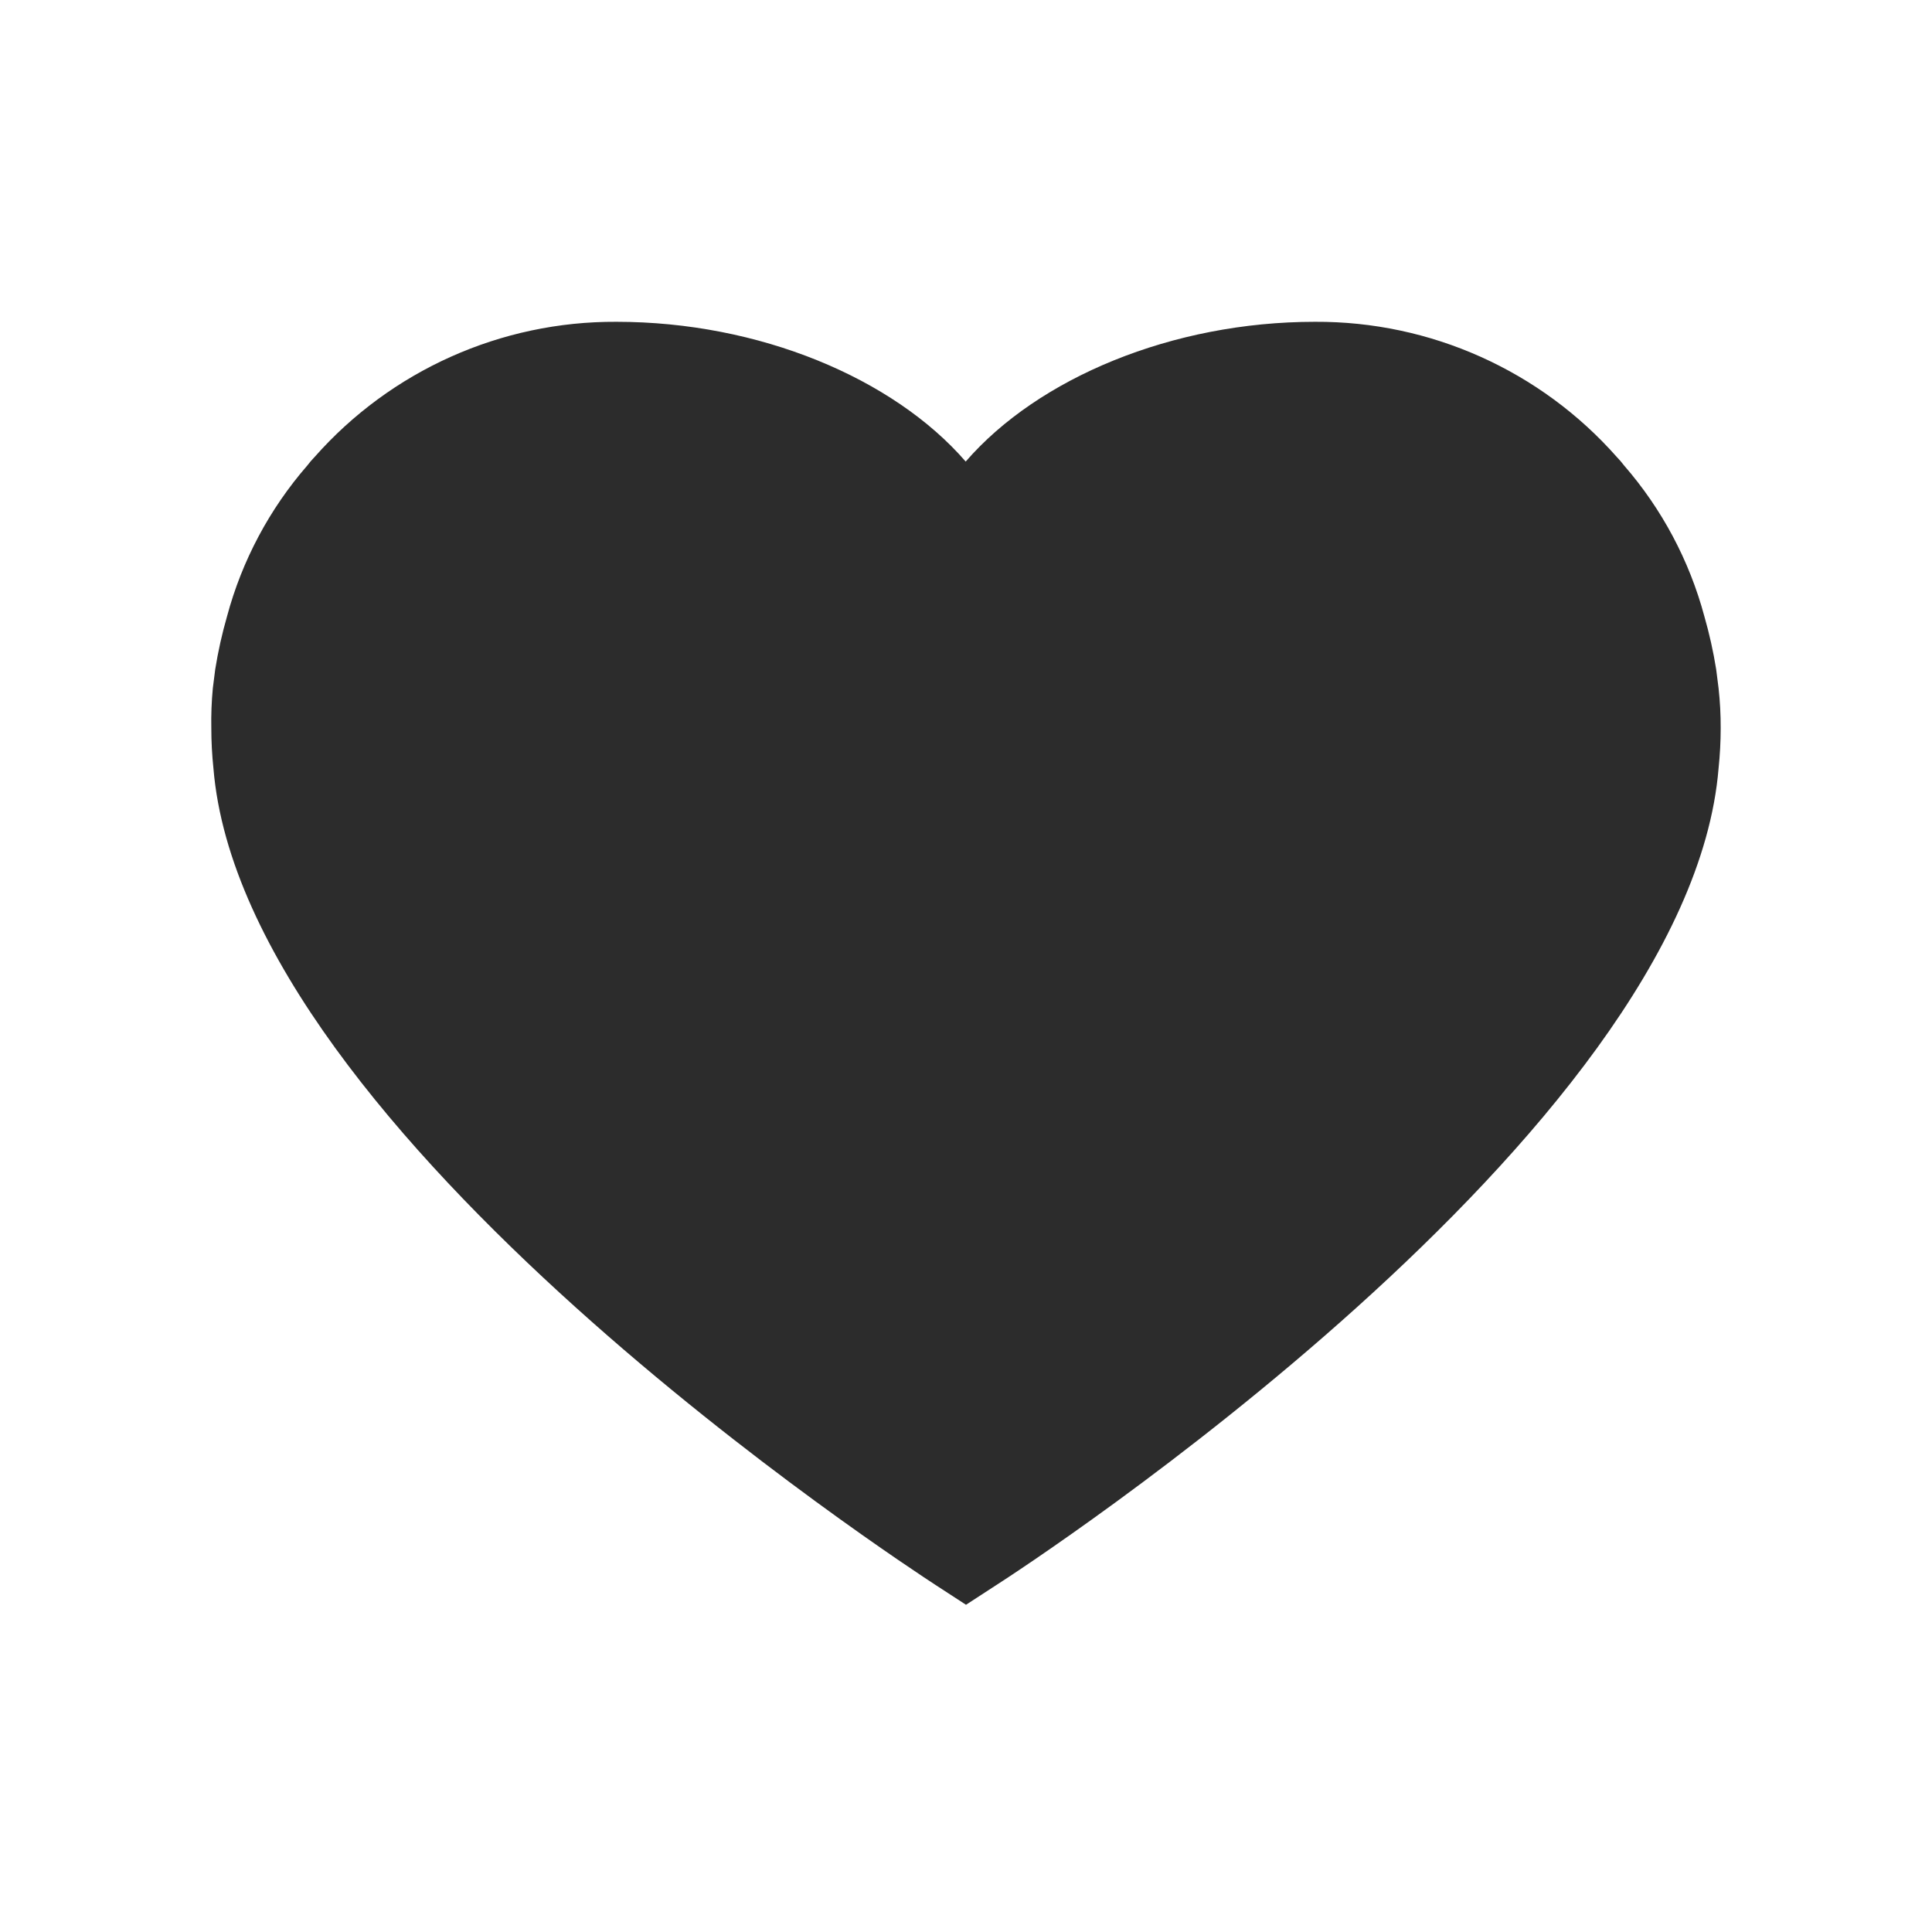
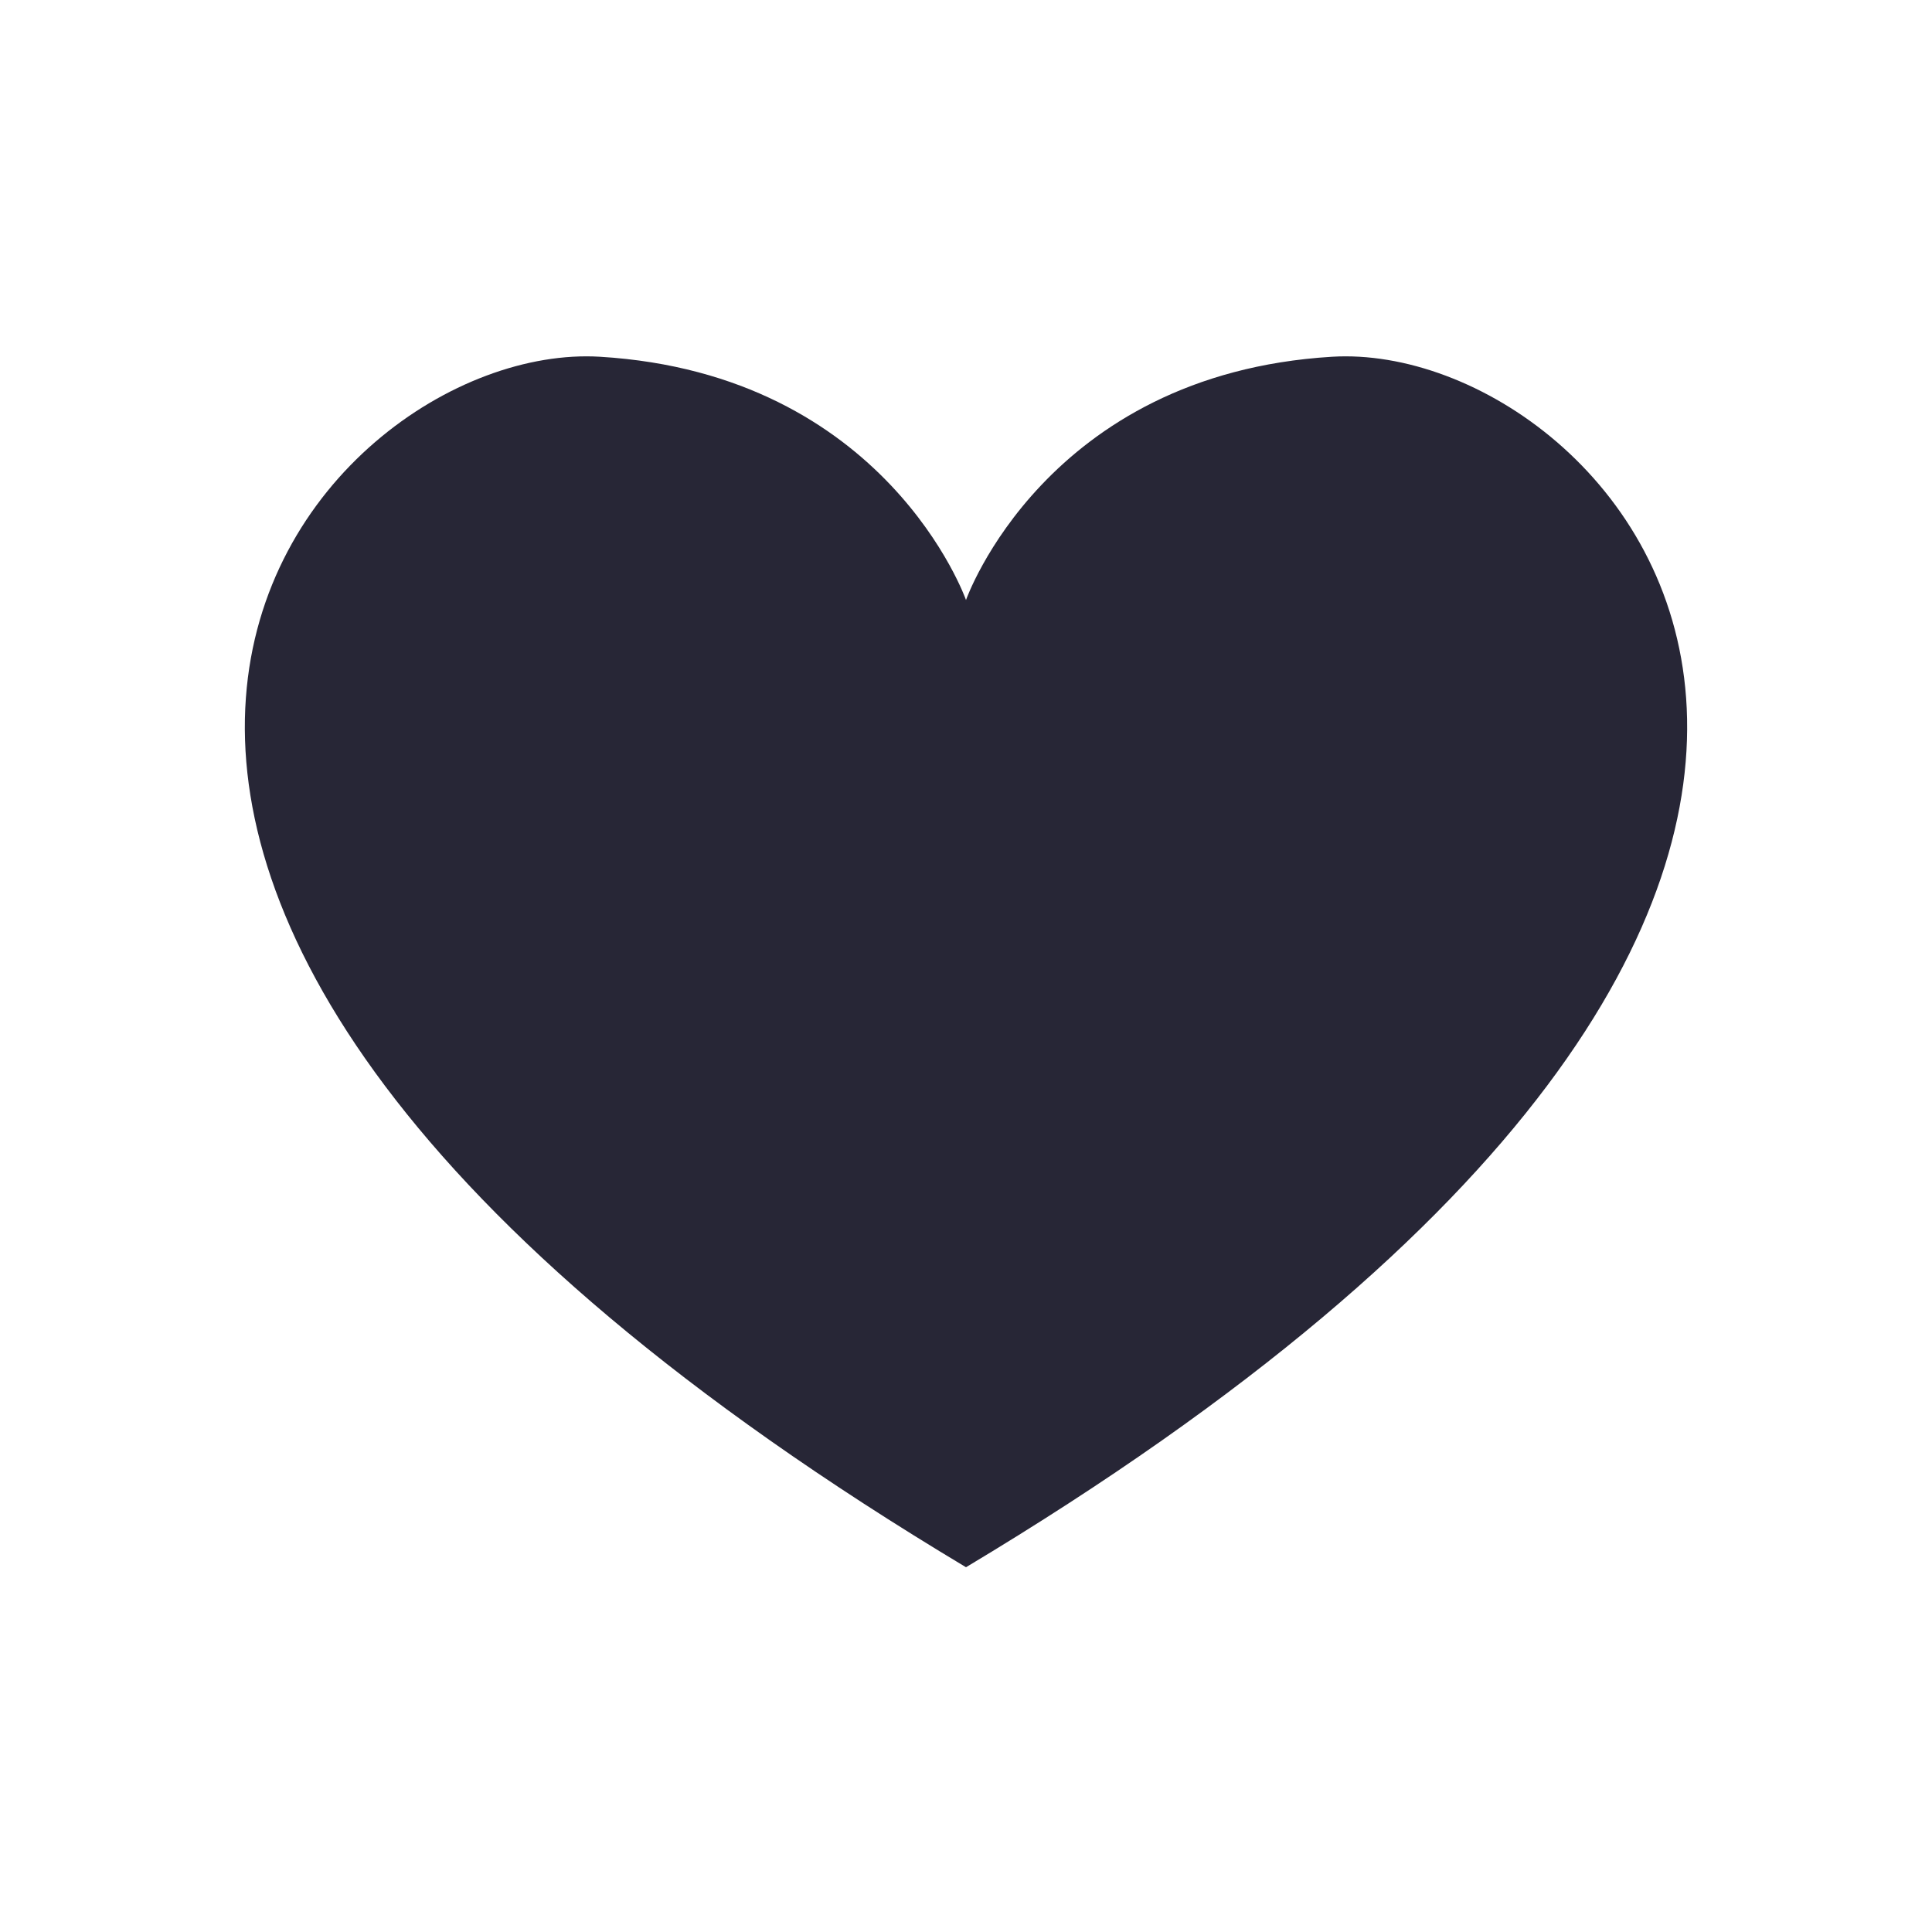
- <svg xmlns="http://www.w3.org/2000/svg" t="1704679356673" class="icon" viewBox="0 0 1024 1024" version="1.1" p-id="8815" width="16" height="16">
-   <path d="M910.88 364.8l-1.28-10.08a236.96 236.96 0 0 0-6.24-28 201.44 201.44 0 0 0-42.56-80 46.08 46.08 0 0 0-3.84-4.48 212 212 0 0 0-160-71.68c-75.68 0-146.72 29.76-185.12 74.08-38.4-44.32-109.6-74.08-185.12-74.08a212 212 0 0 0-160 71.68 46.08 46.08 0 0 0-3.84 4.48 201.44 201.44 0 0 0-42.56 80 236.96 236.96 0 0 0-6.24 28l-1.28 10.08A186.4 186.4 0 0 0 112 385.92a205.28 205.28 0 0 0 1.12 21.28c16 194.08 368 423.2 382.88 432.96l16 10.4 16-10.4c15.04-9.6 367.04-238.72 382.88-432.96a205.28 205.28 0 0 0 1.12-21.28 186.4 186.4 0 0 0-1.12-21.12z" fill="#2c2c2c" p-id="8816" />
+ <svg xmlns="http://www.w3.org/2000/svg" t="1705146326165" class="icon" viewBox="0 0 1024 1024" version="1.1" p-id="7350" width="16" height="16">
+   <path d="M705.986 189.087c-151.954 9.21-193.986 128.93-193.986 128.93s-42.033-119.721-193.986-128.93S-95.223 466.9 511.999 830.667C1119.221 466.9 857.939 179.878 705.986 189.087z" fill="#272636" p-id="7351" />
</svg>
